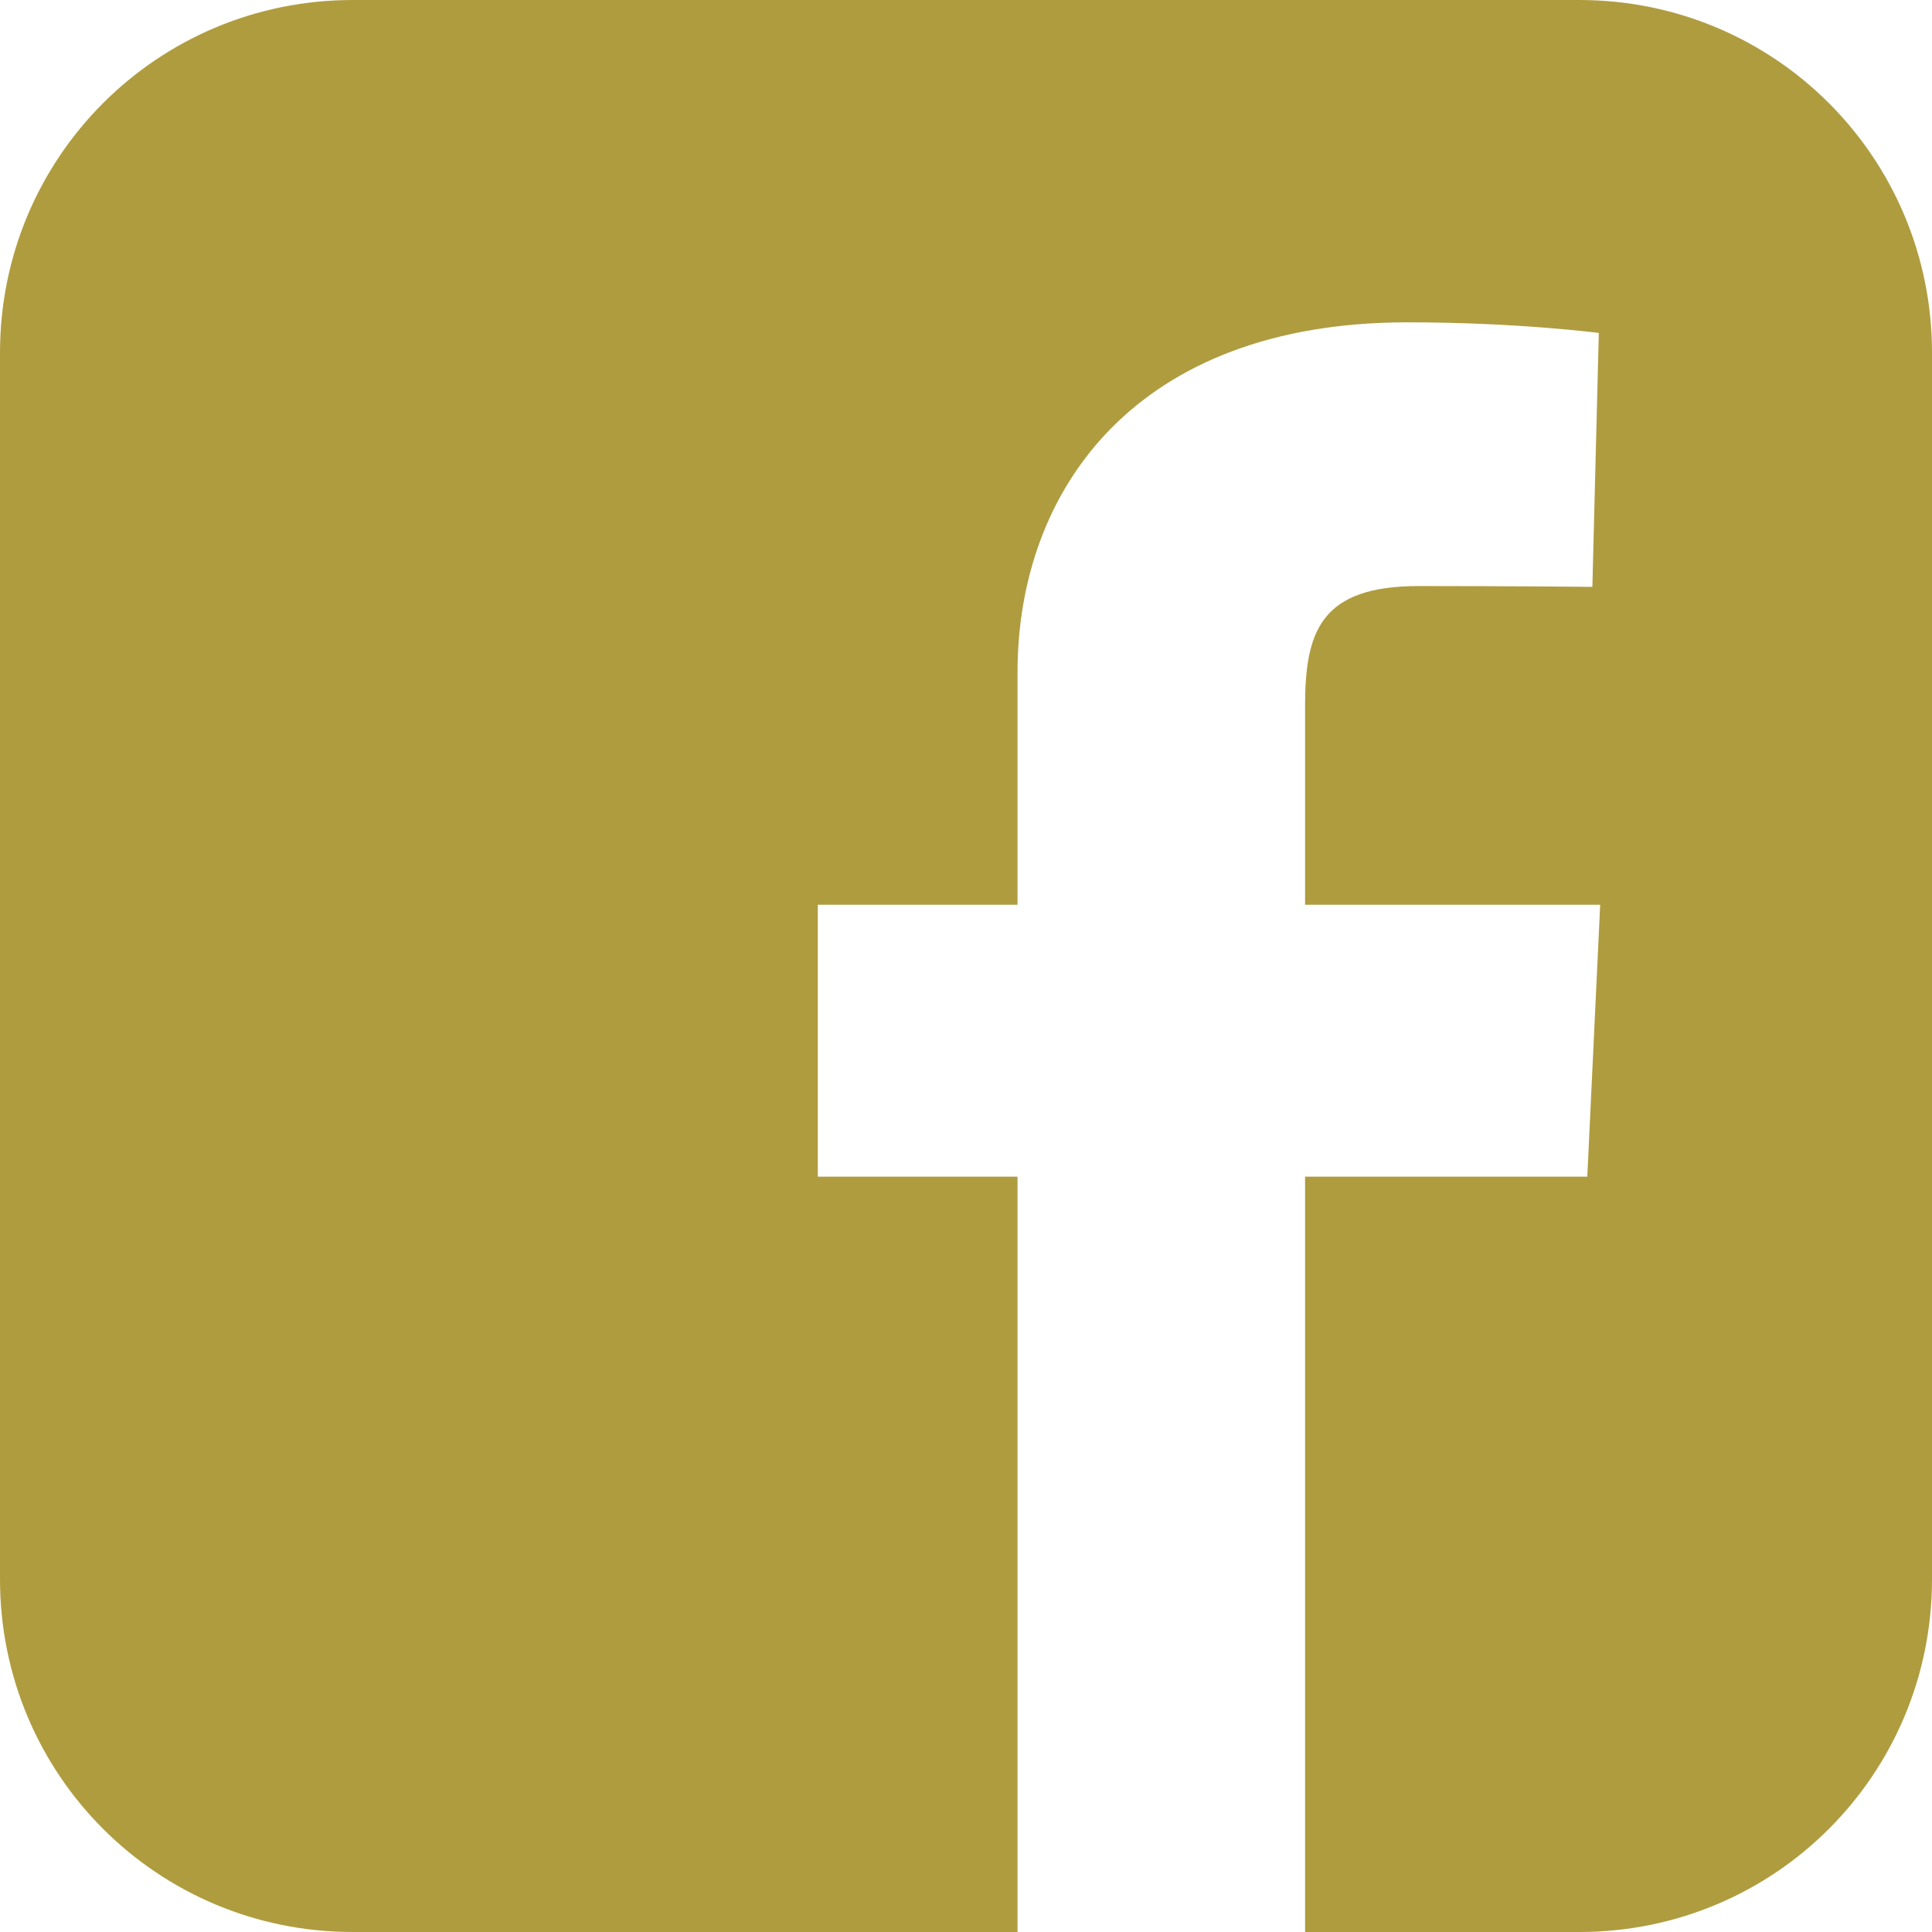
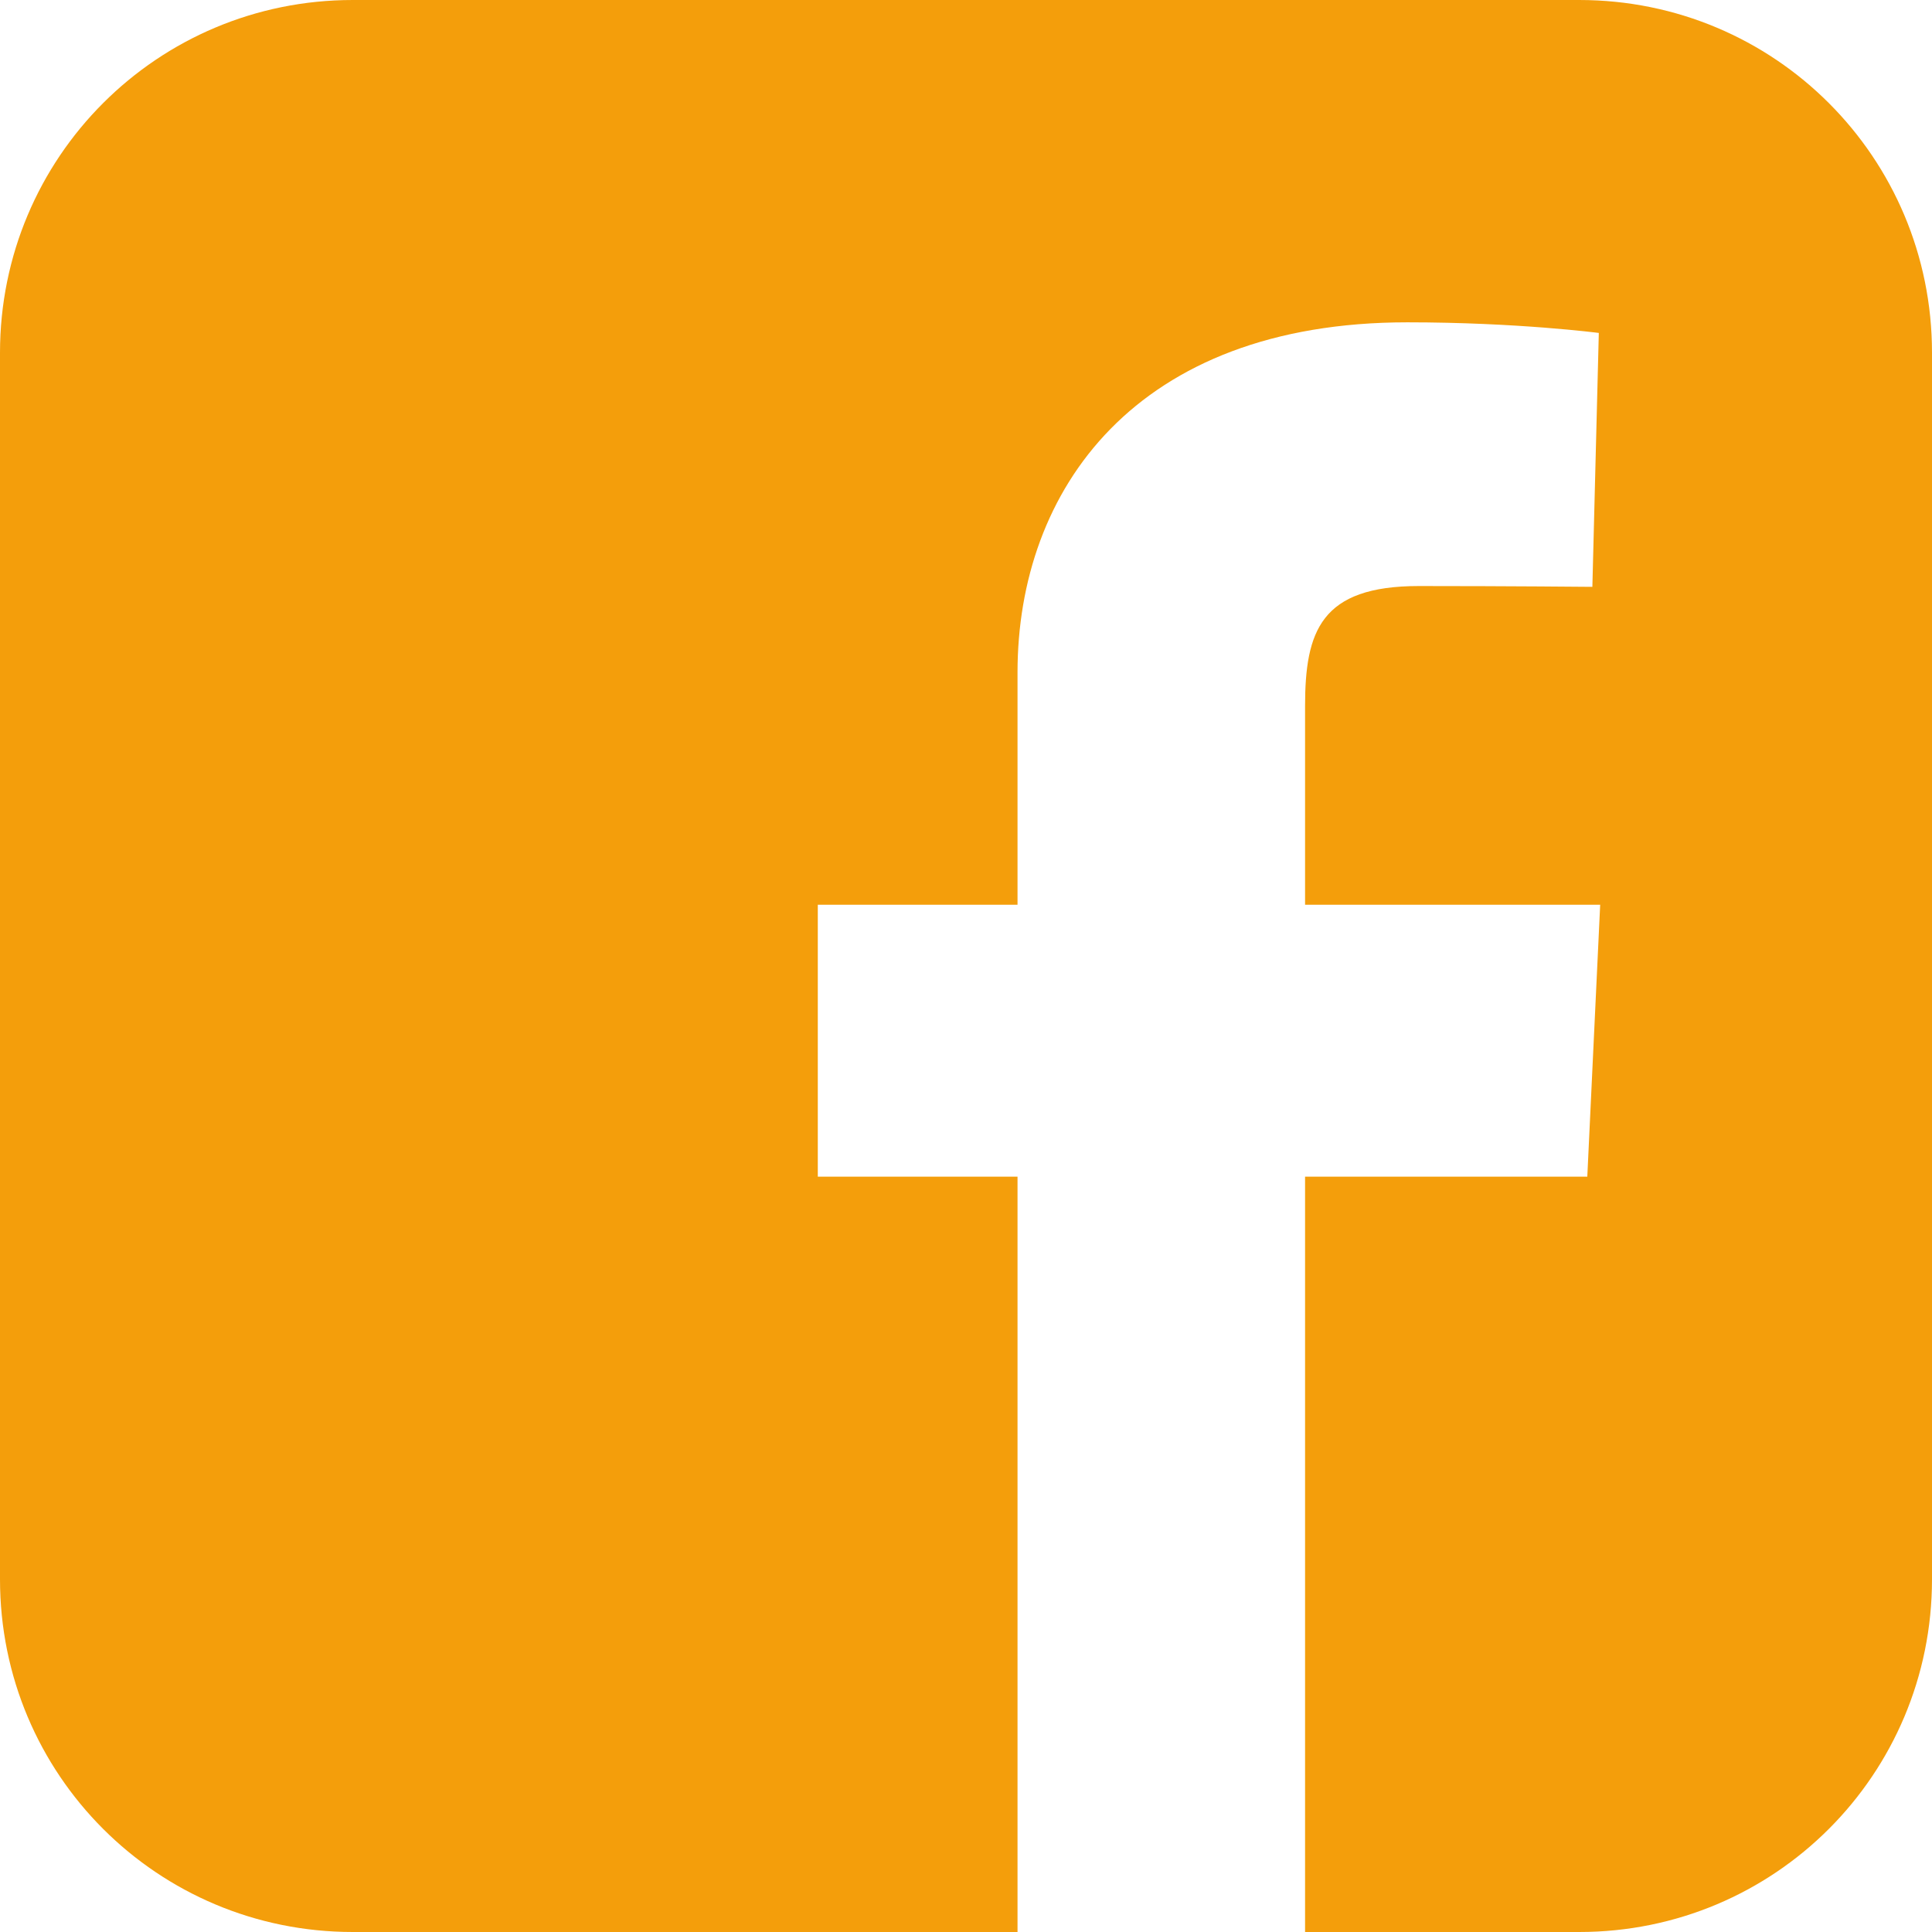
<svg xmlns="http://www.w3.org/2000/svg" width="24" height="24" viewBox="0 0 24 24" fill="none">
-   <path d="M4.382 0C1.955 0 0 1.955 0 4.382V19.618C0 22.045 1.955 24 4.382 24H12.64V14.617H10.159V11.239H12.64V8.354C12.64 6.086 14.106 4.004 17.483 4.004C18.85 4.004 19.861 4.136 19.861 4.136L19.781 7.29C19.781 7.29 18.75 7.28 17.625 7.28C16.407 7.28 16.212 7.841 16.212 8.773V11.239H19.878L19.718 14.617H16.212V24H19.618C22.045 24 24 22.045 24 19.618V4.382C24 1.955 22.045 2.4e-05 19.618 2.4e-05L4.382 0Z" fill="#AF9C3F" />
+   <path d="M4.382 0C1.955 0 0 1.955 0 4.382V19.618C0 22.045 1.955 24 4.382 24H12.64V14.617H10.159V11.239H12.64V8.354C12.64 6.086 14.106 4.004 17.483 4.004C18.85 4.004 19.861 4.136 19.861 4.136L19.781 7.29C19.781 7.29 18.75 7.28 17.625 7.28C16.407 7.28 16.212 7.841 16.212 8.773V11.239H19.878L19.718 14.617H16.212V24H19.618C22.045 24 24 22.045 24 19.618V4.382C24 1.955 22.045 2.4e-05 19.618 2.4e-05L4.382 0Z" fill="#F49E0B" />
</svg>
